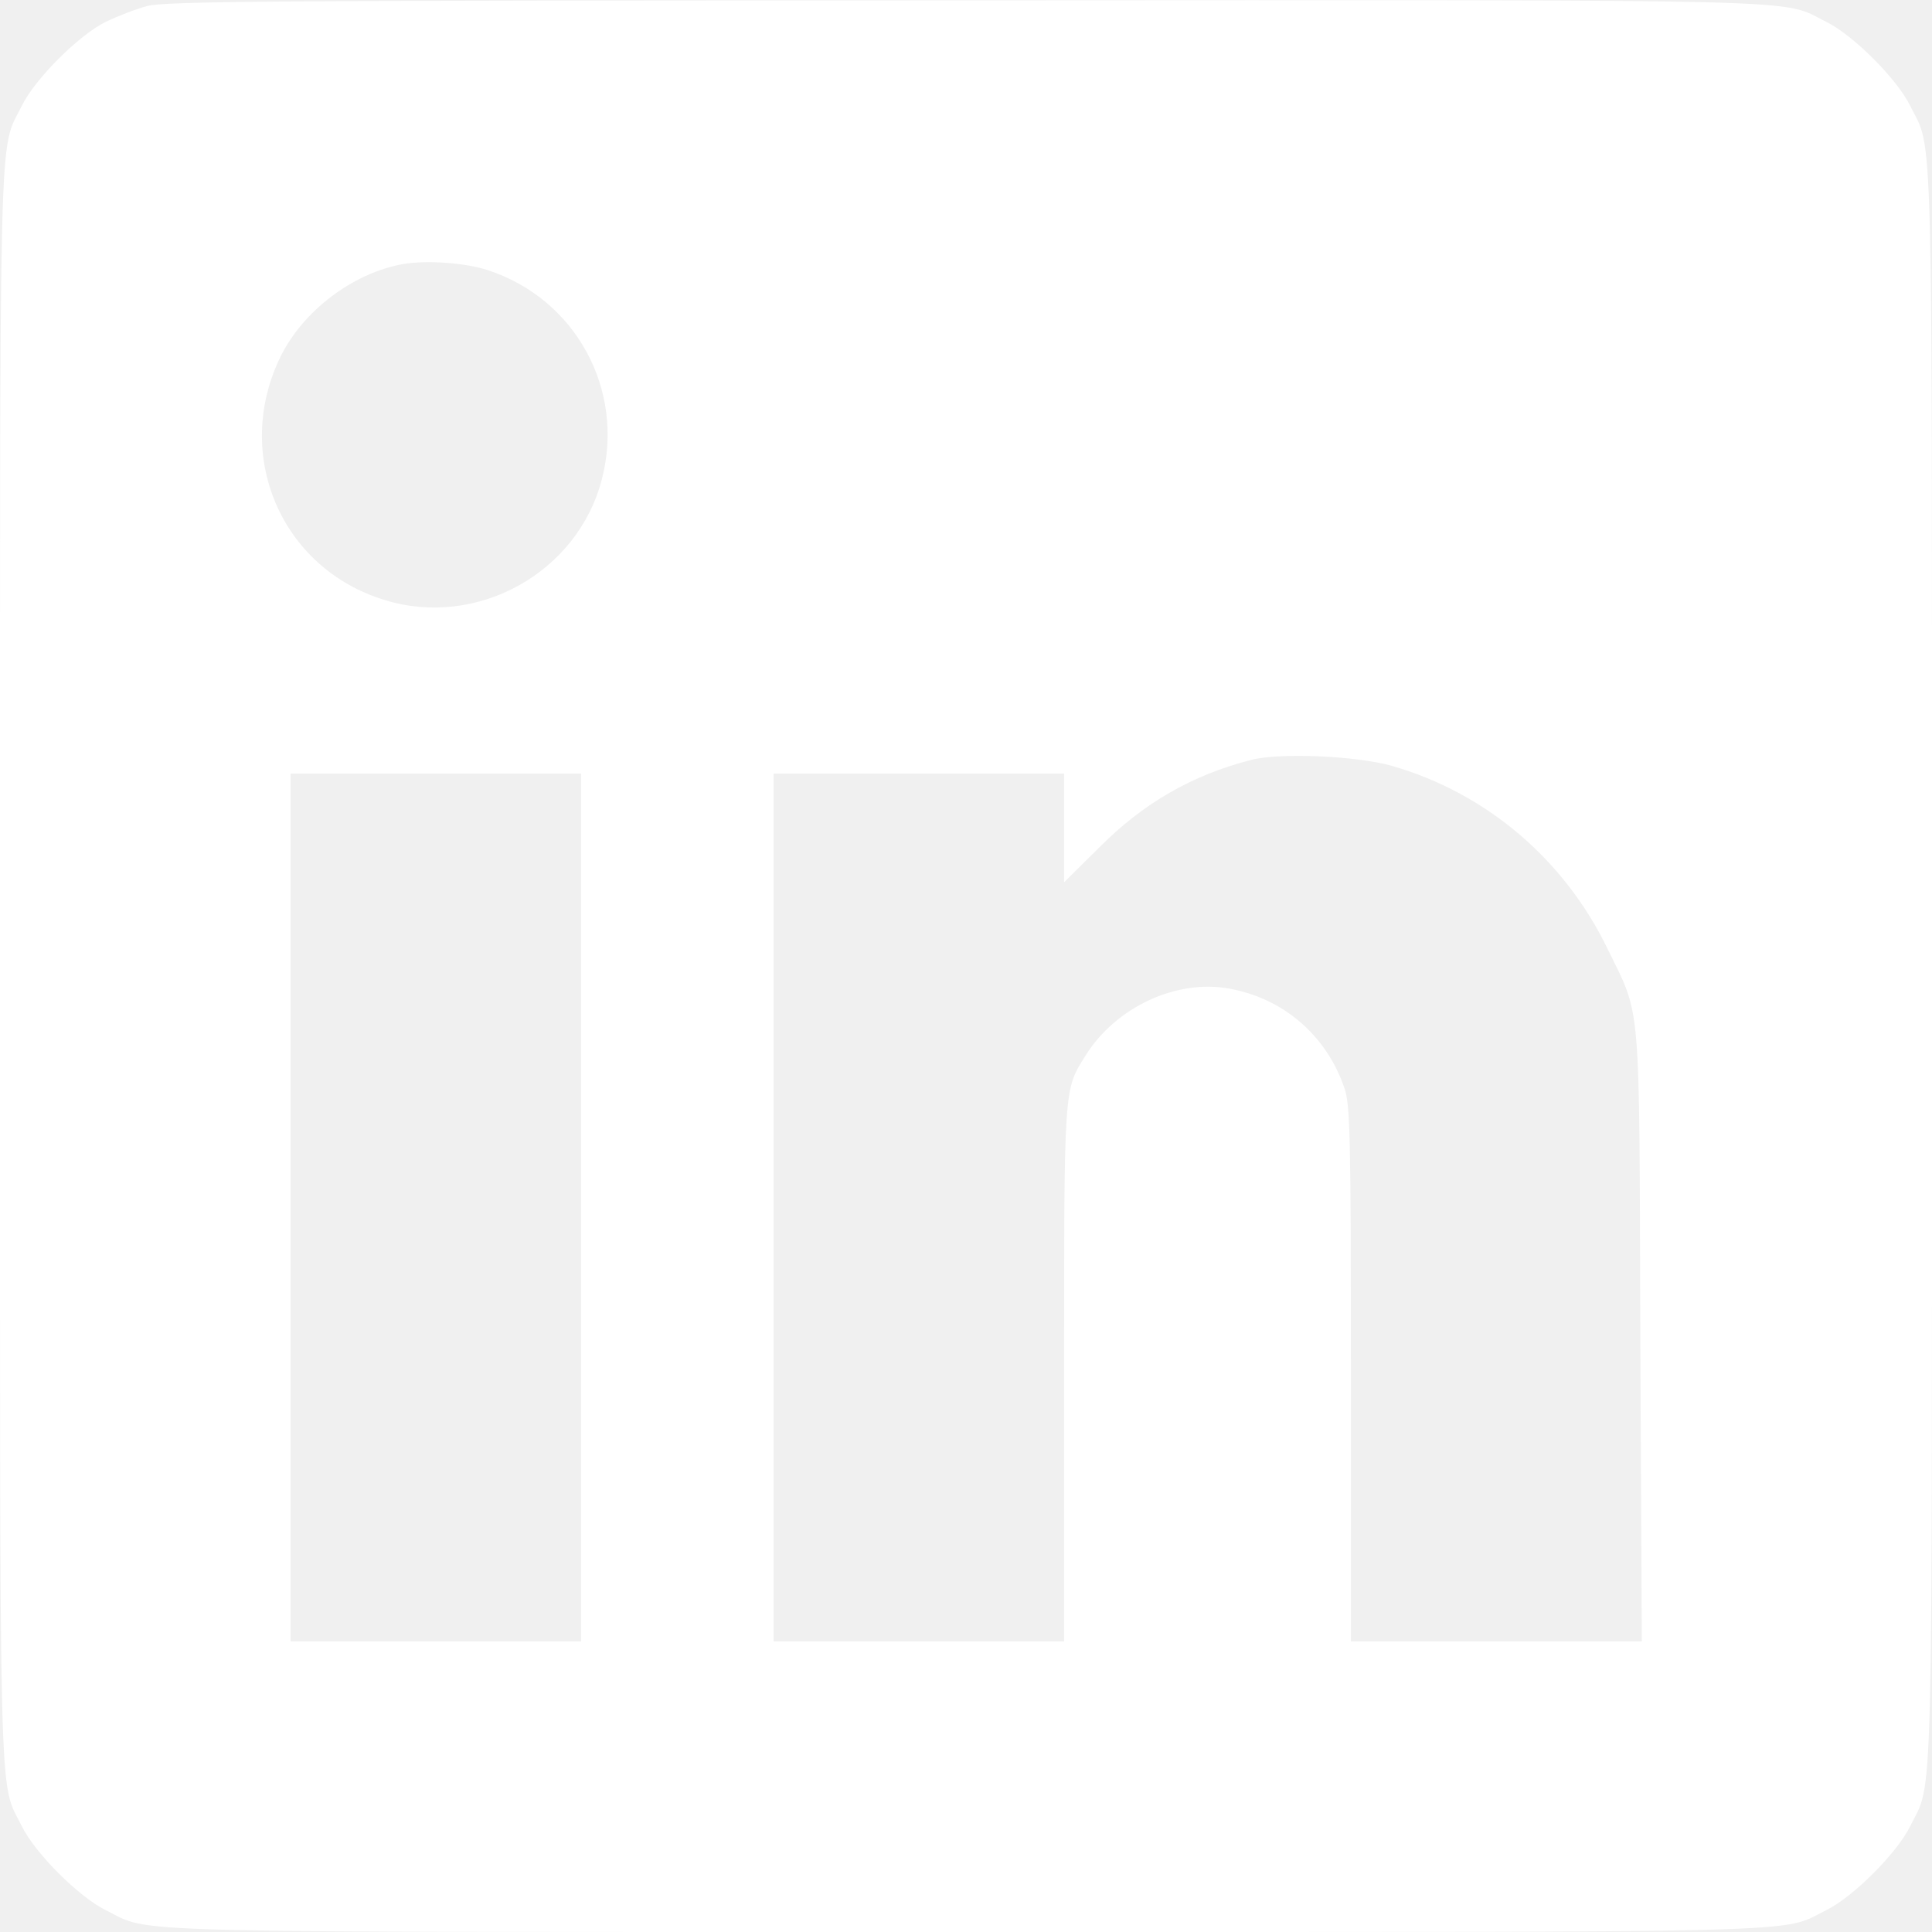
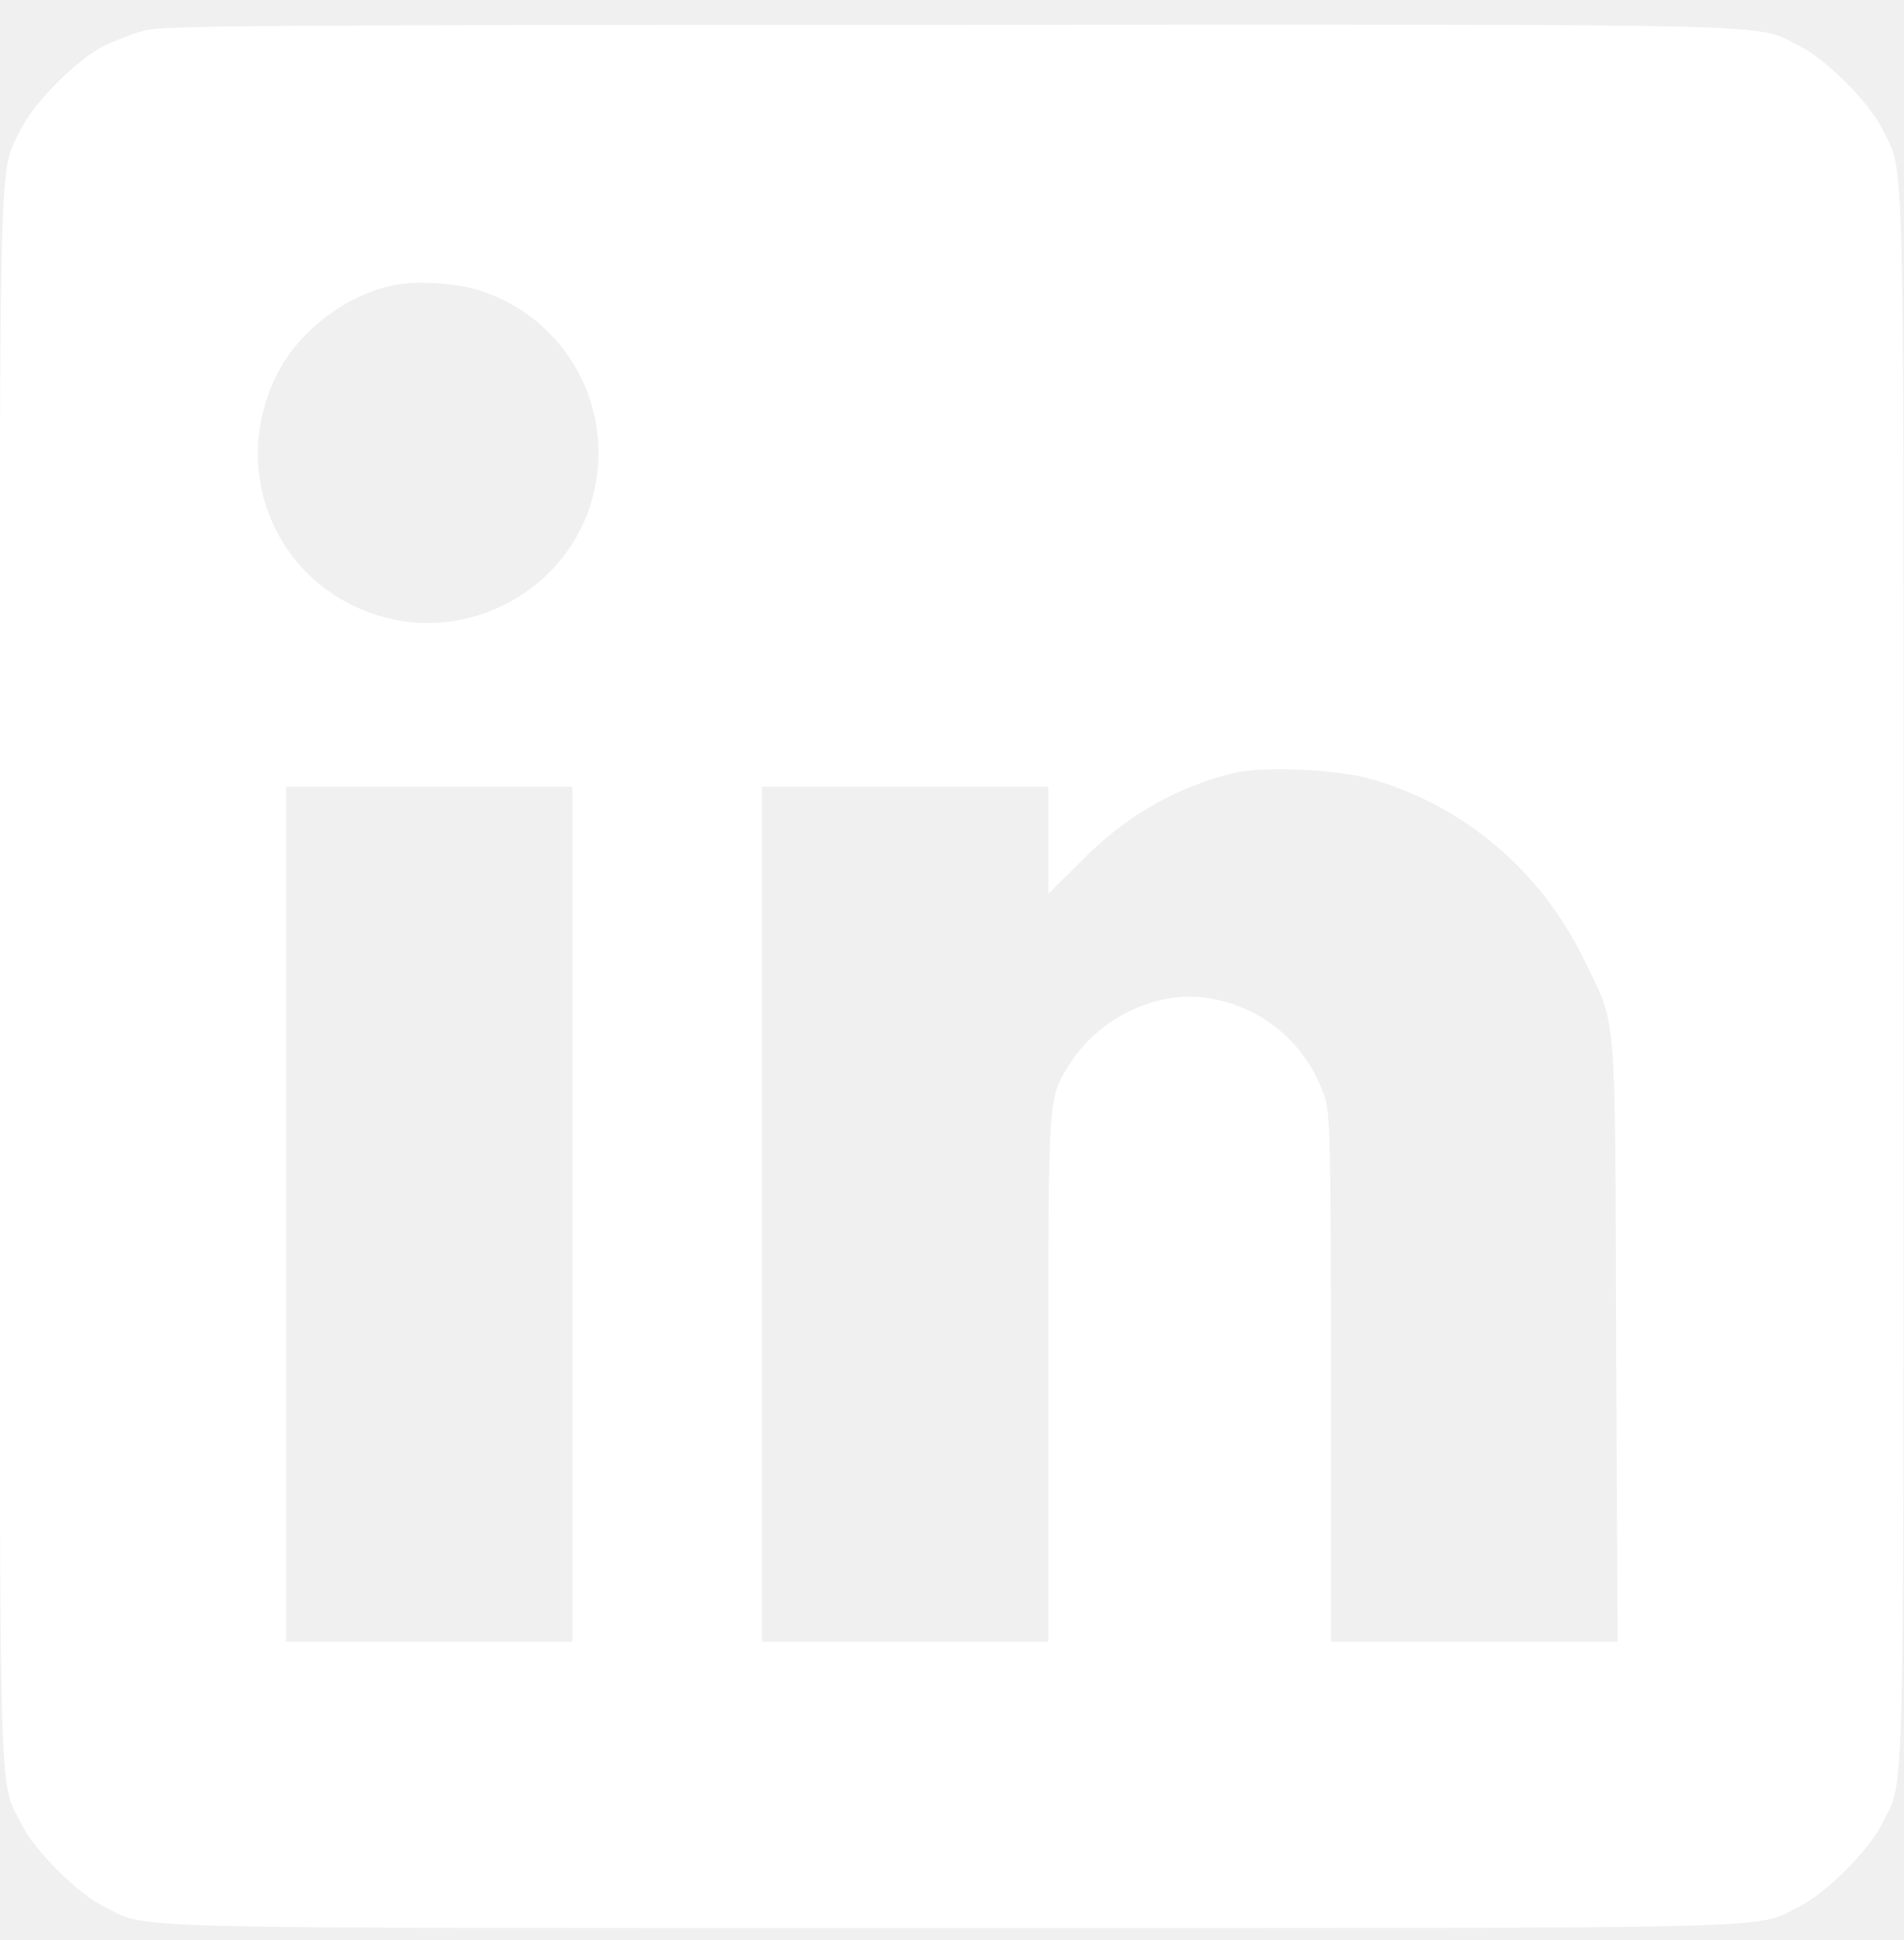
- <svg xmlns="http://www.w3.org/2000/svg" version="1.0" width="512pt" height="512pt" viewBox="0 0 512 512" preserveAspectRatio="xMidYMid meet">
-   <g transform="translate(0,512) scale(0.1,-0.1)" fill="#ffffff" stroke="none">
-     <path d="M390 5104 c-30 -8 -79 -27 -110 -42 -71 -35 -187 -151 -222 -222 -62 -126 -58 27 -58 -2280 0 -2307 -4 -2154 58 -2280 35 -71 151 -187 222 -222 126 -62 -27 -58 2280 -58 2307 0 2154 -4 2280 58 71 35 187 151 222 222 62 126 58 -27 58 2280 0 2307 4 2154 -58 2280 -35 71 -151 187 -222 222 -126 62 28 58 -2285 57 -1824 0 -2117 -2 -2165 -15z m903 -700 c232 -76 364 -316 302 -554 -64 -248 -331 -396 -576 -320 -275 84 -403 386 -275 646 60 121 191 220 323 244 62 11 165 4 226 -16z m2397 -1314 c249 -72 455 -247 570 -484 90 -185 84 -116 87 -1028 l4 -808 -386 0 -385 0 0 708 c0 634 -2 714 -17 758 -47 139 -161 238 -305 264 -140 26 -301 -49 -381 -177 -58 -93 -57 -74 -57 -845 l0 -708 -385 0 -385 0 0 1150 0 1150 385 0 385 0 0 -144 0 -144 93 92 c116 117 246 192 402 232 76 20 281 11 375 -16z m-2150 -1170 l0 -1150 -385 0 -385 0 0 1150 0 1150 385 0 385 0 0 -1150z" />
-   </g>
+ <svg xmlns="http://www.w3.org/2000/svg" width="52" height="53" viewBox="0 0 52 53" fill="none">
+   <path d="M3.954 0.831C3.649 0.912 3.151 1.105 2.836 1.257C2.115 1.613 0.937 2.791 0.582 3.512C-0.048 4.792 -0.007 3.238 -0.007 26.671C-0.007 50.103 -0.048 48.549 0.582 49.829C0.937 50.55 2.115 51.729 2.836 52.084C4.116 52.714 2.562 52.673 25.992 52.673C49.422 52.673 47.868 52.714 49.148 52.084C49.869 51.729 51.047 50.55 51.403 49.829C52.032 48.549 51.992 50.103 51.992 26.671C51.992 3.238 52.032 4.792 51.403 3.512C51.047 2.791 49.869 1.613 49.148 1.257C47.868 0.627 49.432 0.668 25.941 0.678C7.417 0.678 4.441 0.699 3.954 0.831ZM13.124 7.941C15.481 8.713 16.821 11.15 16.192 13.568C15.542 16.087 12.83 17.59 10.342 16.818C7.549 15.965 6.249 12.897 7.549 10.257C8.158 9.027 9.489 8.022 10.829 7.778C11.459 7.666 12.505 7.738 13.124 7.941ZM37.468 21.287C39.997 22.019 42.09 23.796 43.258 26.203C44.172 28.082 44.111 27.382 44.141 36.645L44.182 44.852H40.261H36.351V37.661C36.351 31.221 36.331 30.409 36.179 29.962C35.701 28.55 34.544 27.544 33.081 27.28C31.659 27.016 30.024 27.778 29.212 29.078C28.623 30.023 28.633 29.83 28.633 37.661V44.852H24.723H20.813V33.171V21.491H24.723H28.633V22.953V24.416L29.577 23.481C30.755 22.293 32.076 21.531 33.66 21.125C34.432 20.922 36.514 21.013 37.468 21.287ZM15.633 33.171V44.852H11.723H7.813V33.171V21.491H11.723H15.633V33.171Z" fill="white" />
</svg>
